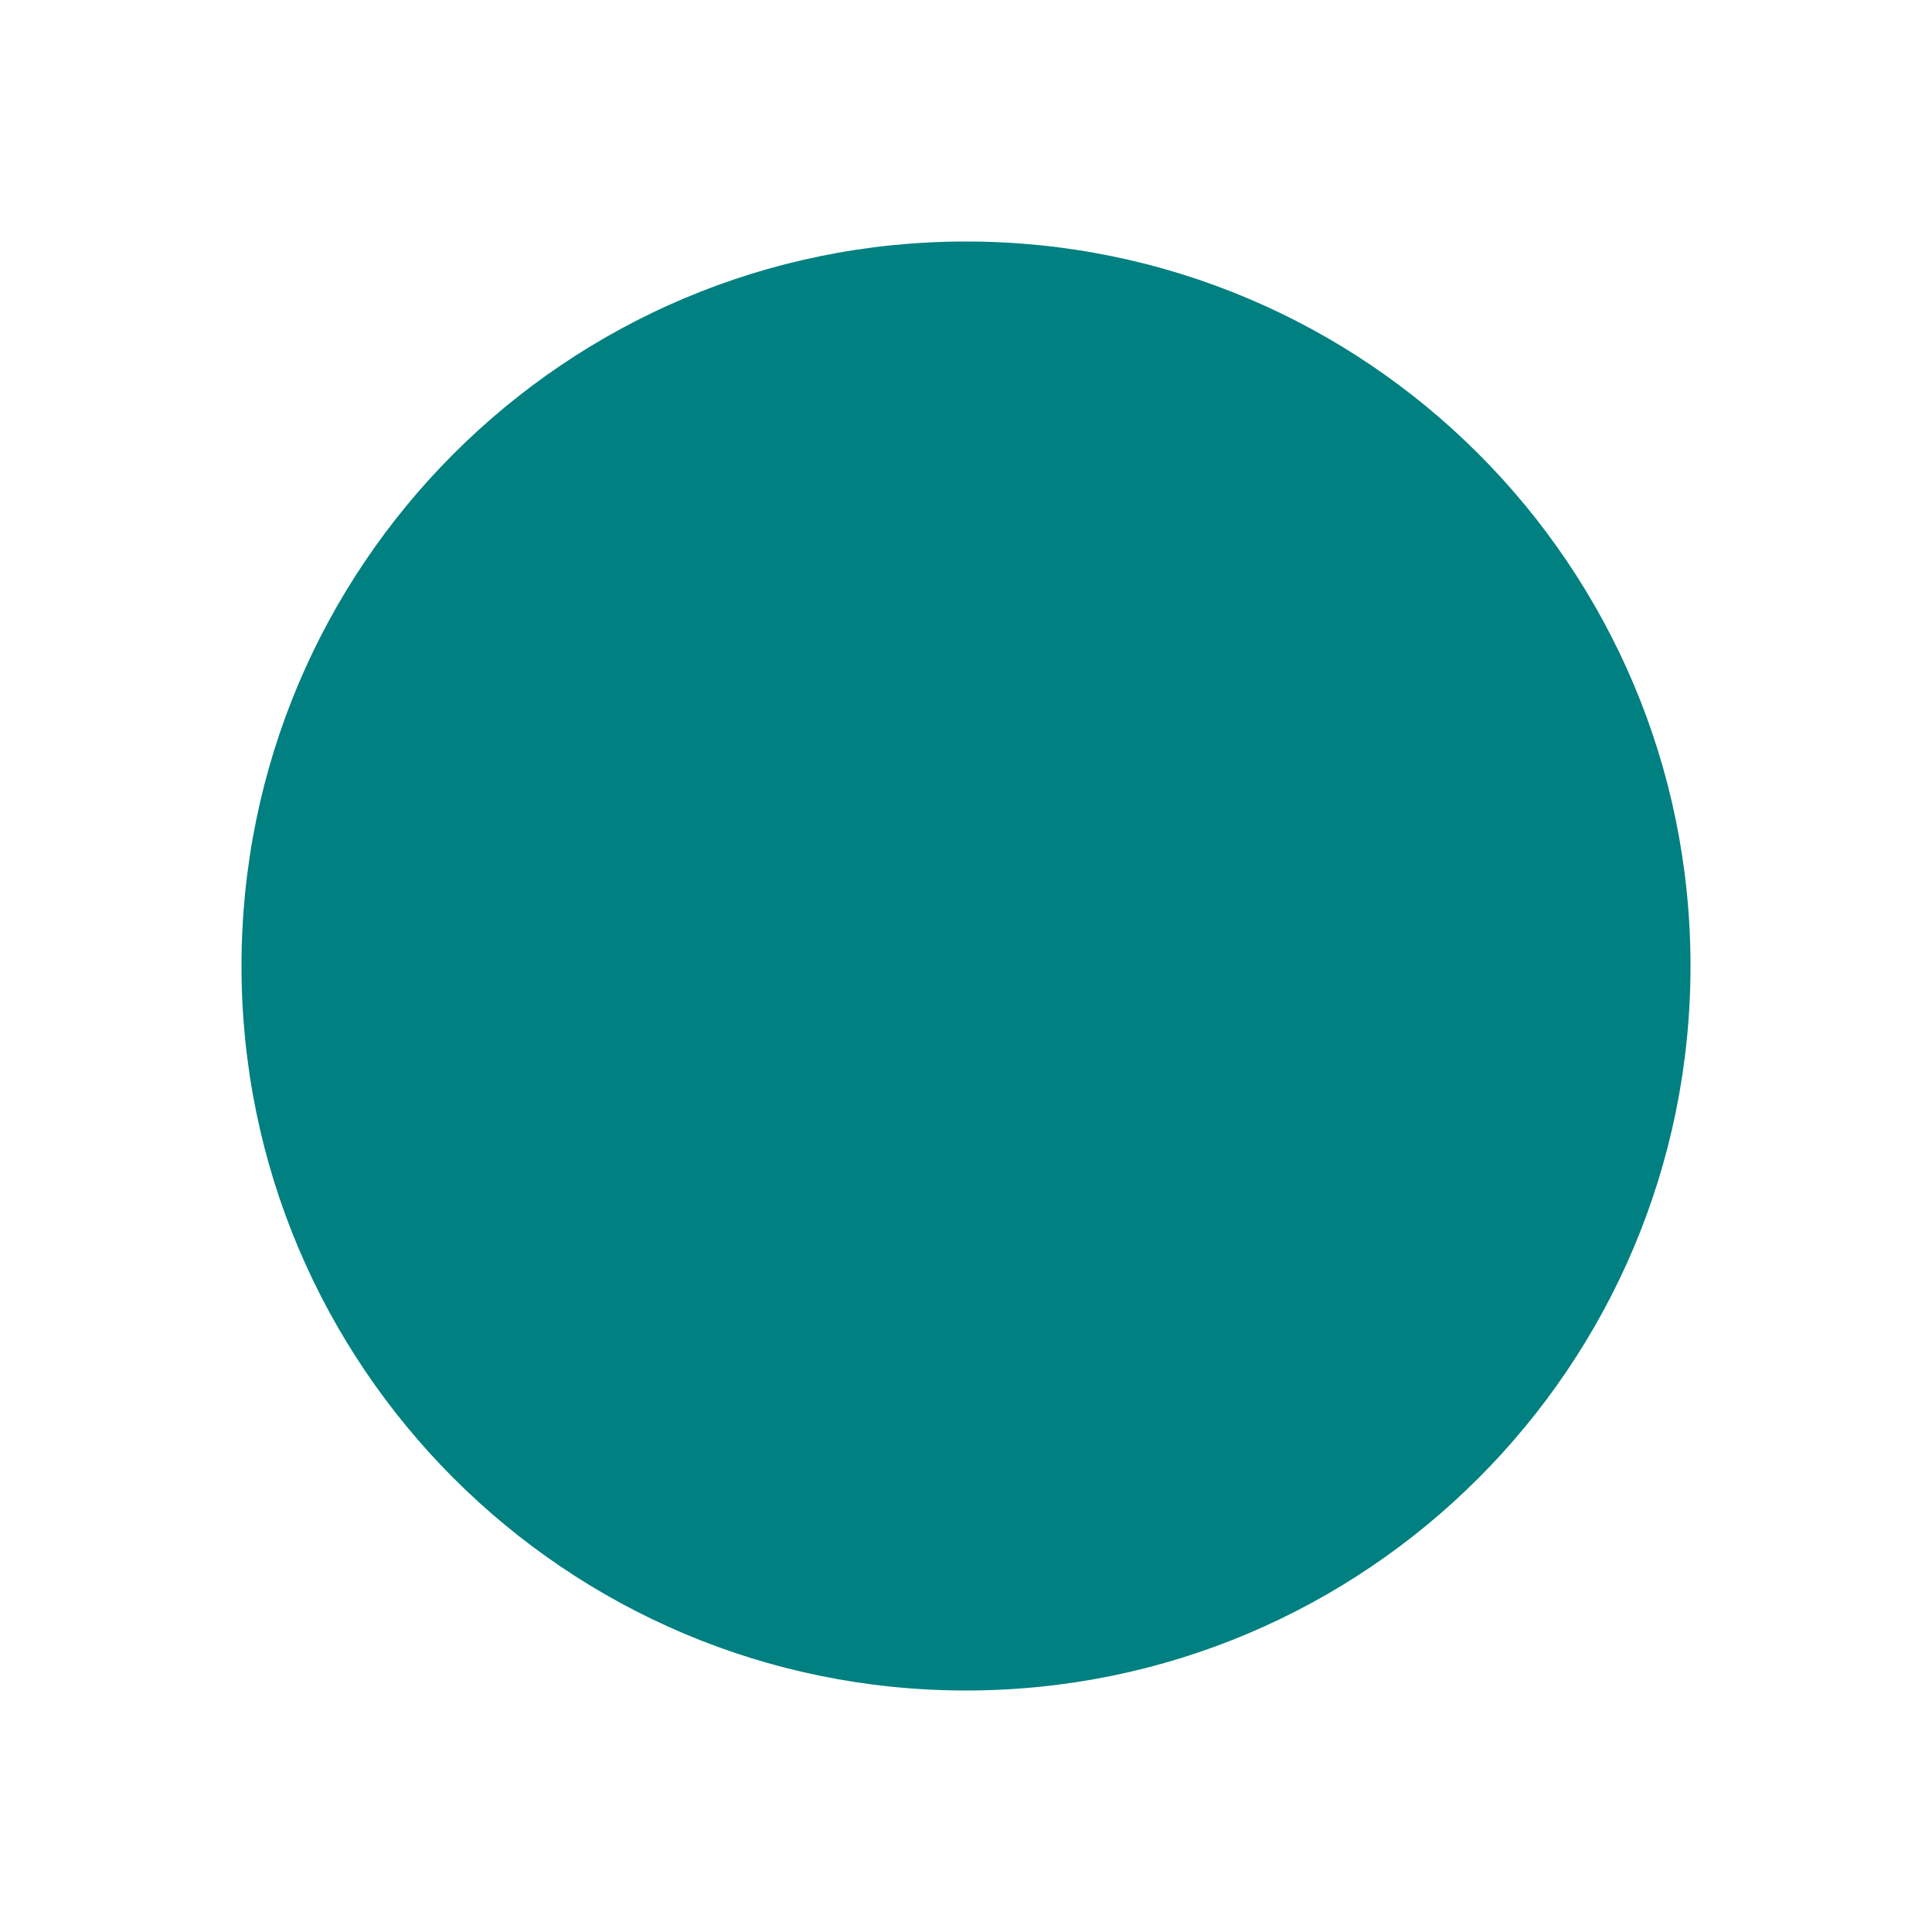
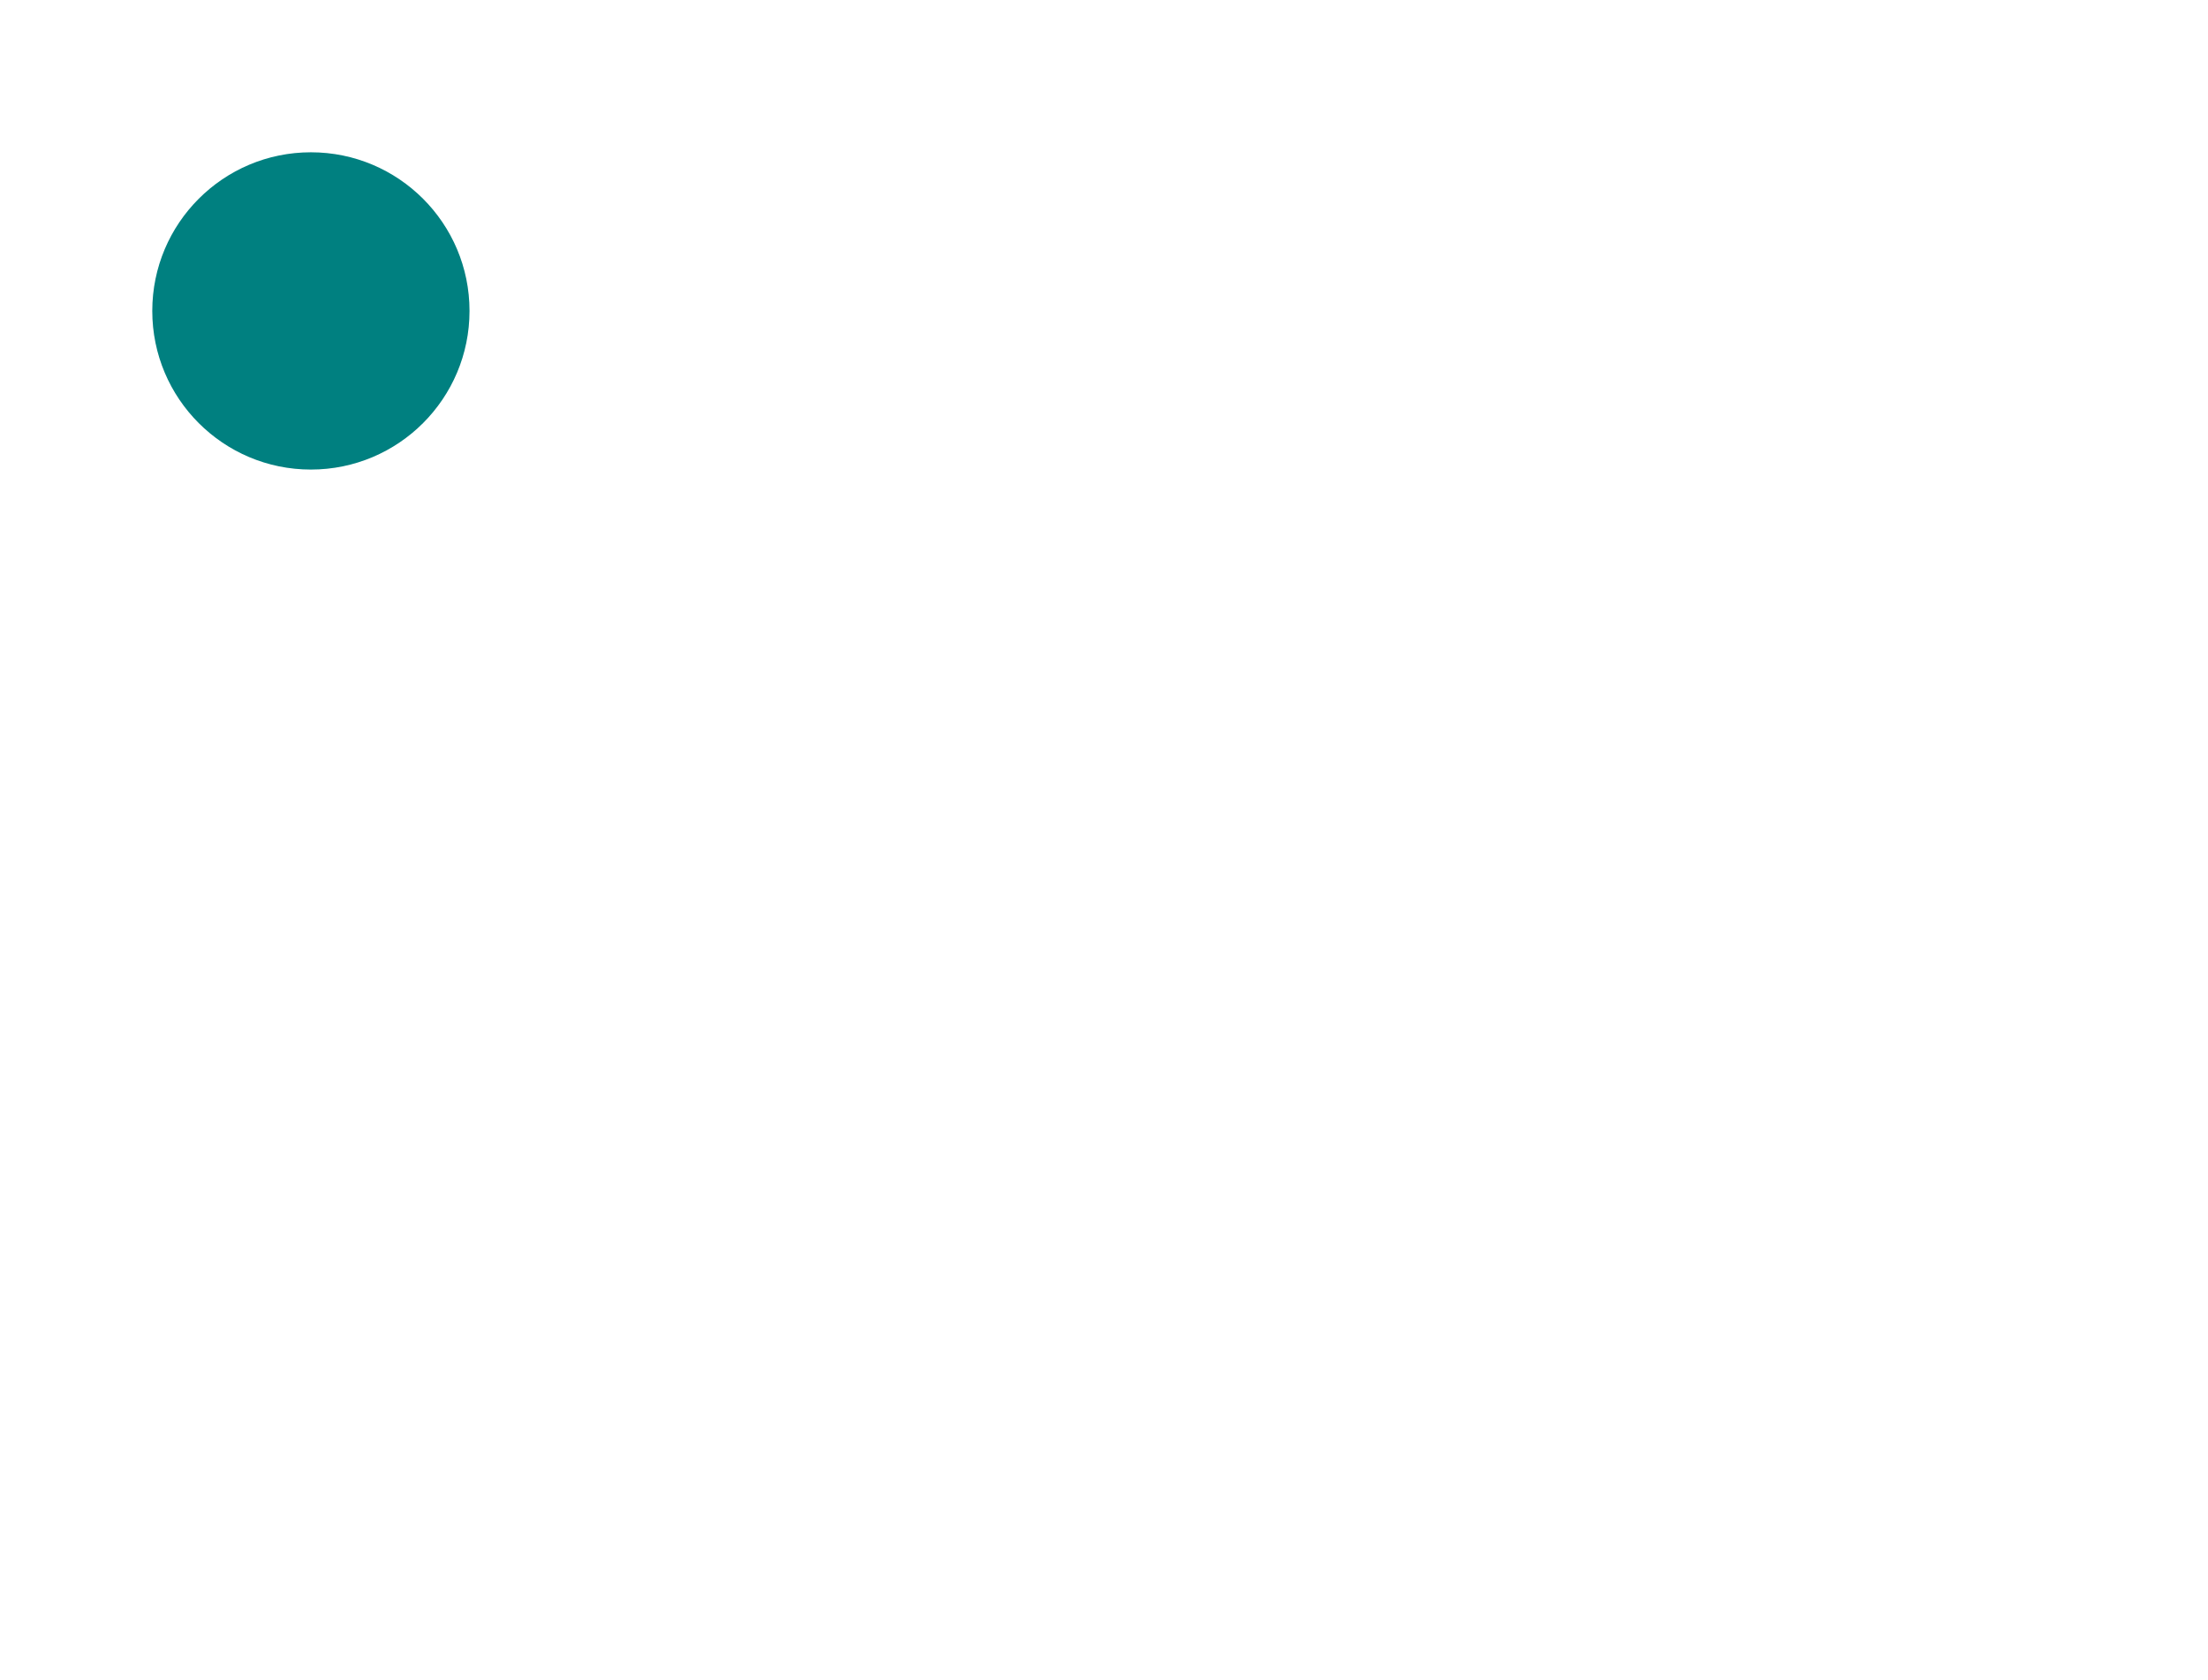
- <svg xmlns="http://www.w3.org/2000/svg" width="200" height="200" viewBox="12 32 16 16" version="1.1">
+ <svg xmlns="http://www.w3.org/2000/svg" width="83.52" height="63.52" viewBox="8.24 28.24 83.52 63.52" version="1.1">
  <circle cx="20" cy="40" r="6" fill="teal">
    <animateTransform attributeName="transform" from="0 0" to="0 -12" additive="sum" begin="0s" dur="0.5s" fill="freeze" type="translate" />
    <animateTransform attributeName="transform" from="0 0" to="0 12" additive="sum" begin="0.5s" dur="0.5s" fill="freeze" type="translate" />
    <animate attributeName="opacity" from="1" to="0" begin="1s" dur="1s" fill="freeze" />
    <animateTransform attributeName="transform" from="0 0" to="0 -8" additive="sum" begin="2s" dur="0.5s" fill="freeze" type="translate" />
    <animateTransform attributeName="transform" from="0 0" to="0 8" additive="sum" begin="2.5s" dur="0.5s" fill="freeze" type="translate" />
  </circle>
</svg>
